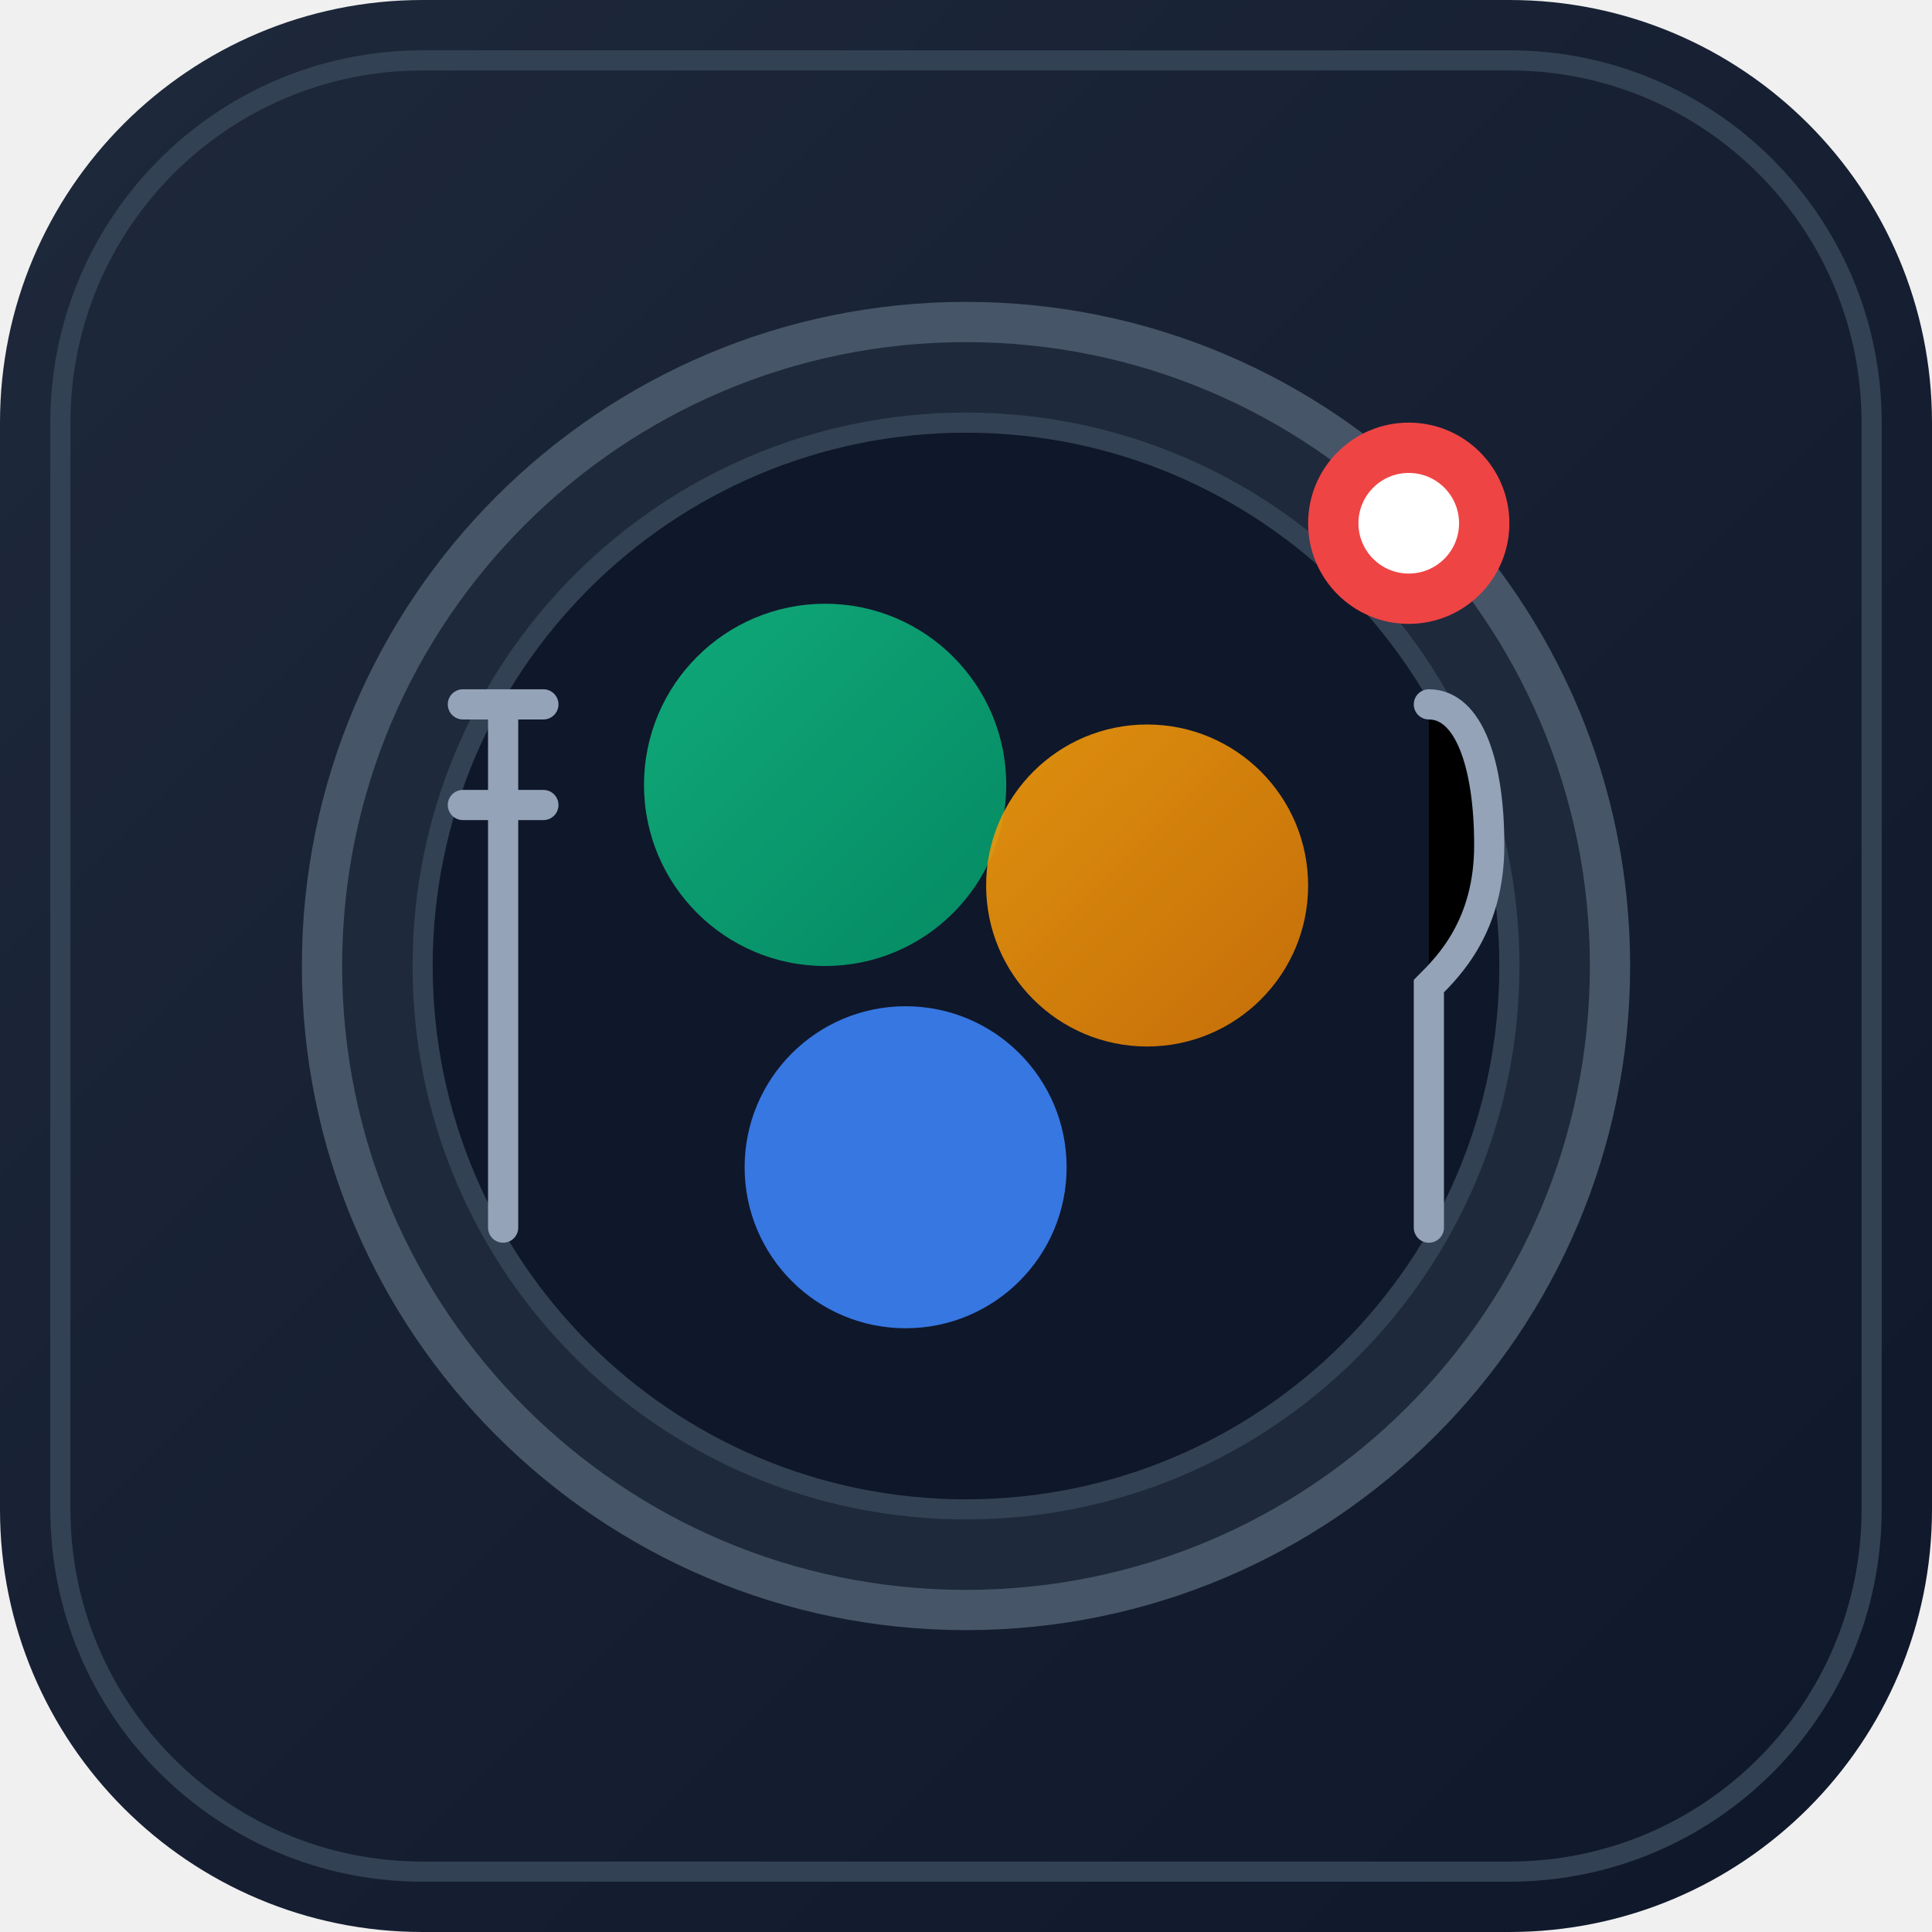
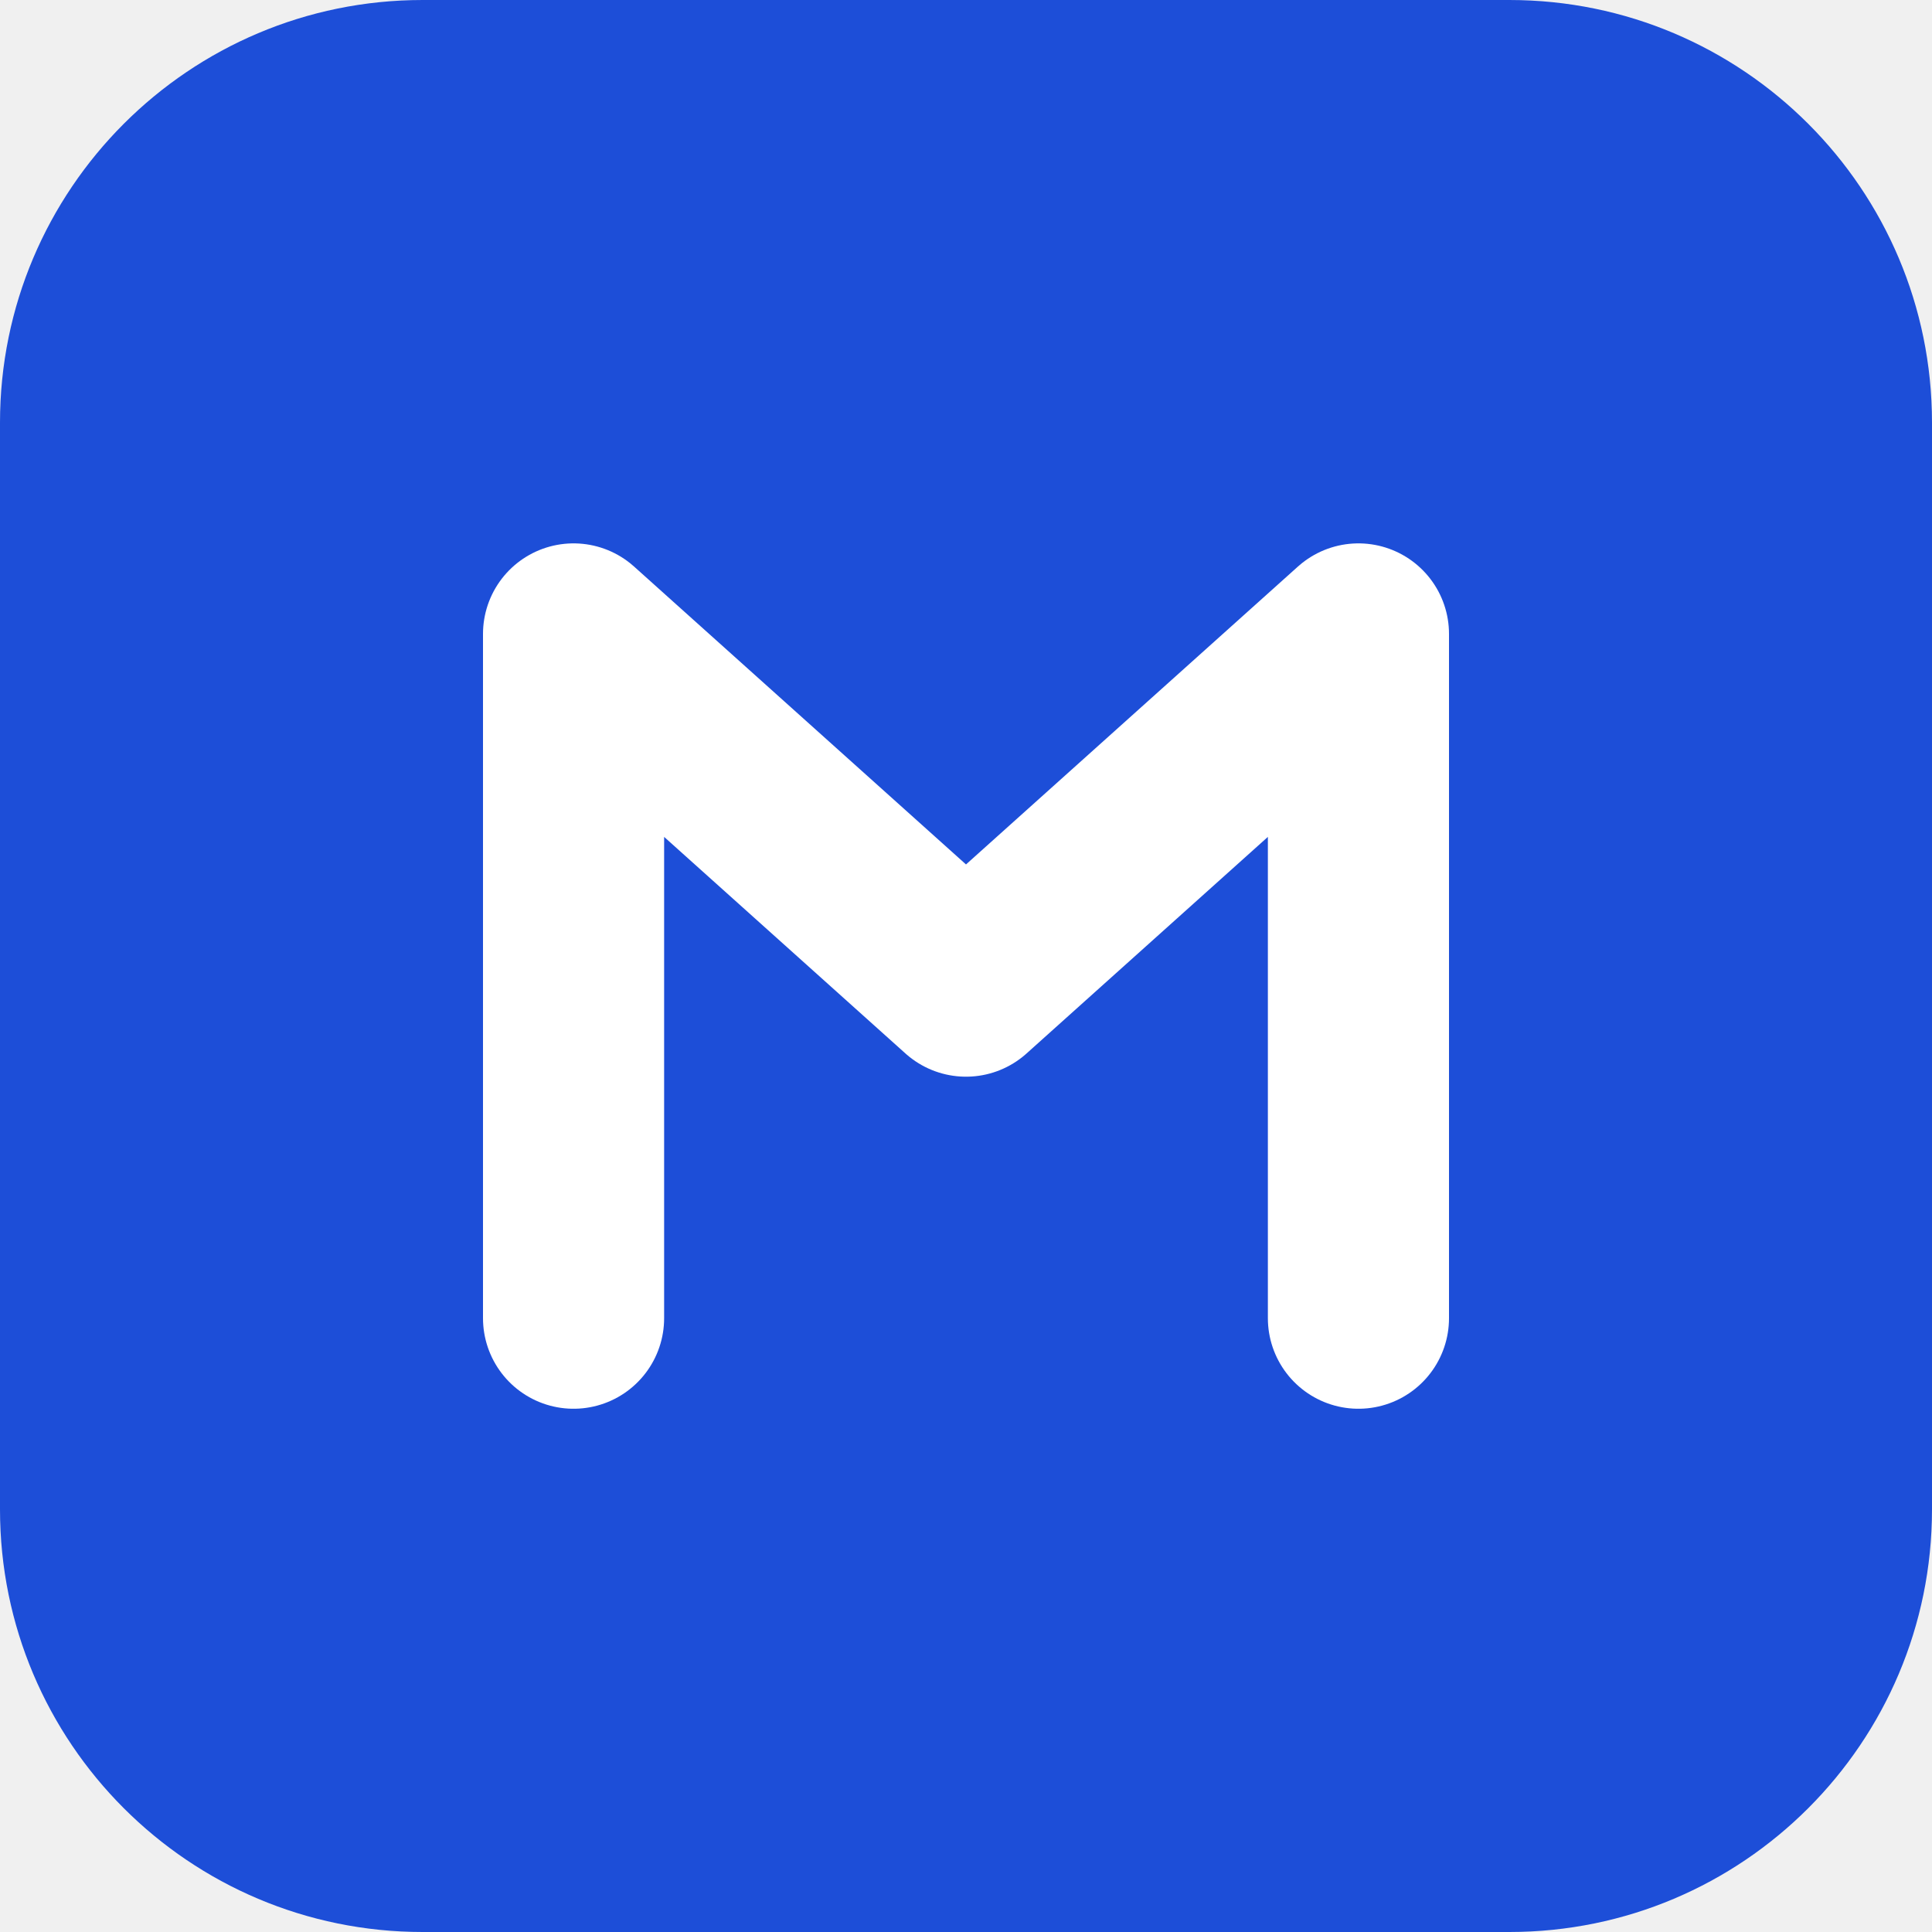
<svg xmlns="http://www.w3.org/2000/svg" viewBox="0 0 192 192" width="192" height="192">
-   <defs>
-     <linearGradient id="bg" x1="0%" y1="0%" x2="100%" y2="100%">
-       <stop offset="0%" stop-color="#1e293b" />
-       <stop offset="100%" stop-color="#0f172a" />
-     </linearGradient>
-     <linearGradient id="accent" x1="0%" y1="0%" x2="100%" y2="100%">
-       <stop offset="0%" stop-color="#10b981" />
-       <stop offset="100%" stop-color="#059669" />
-     </linearGradient>
-     <linearGradient id="glow" x1="0%" y1="0%" x2="100%" y2="100%">
-       <stop offset="0%" stop-color="#f59e0b" />
-       <stop offset="100%" stop-color="#d97706" />
-     </linearGradient>
-   </defs>
-   <rect width="192" height="192" rx="42" fill="url(#bg)" />
-   <rect x="6" y="6" width="180" height="180" rx="36" fill="none" stroke="#334155" stroke-width="2" />
-   <circle cx="96" cy="96" r="64" fill="#1e293b" stroke="#475569" stroke-width="4" />
-   <circle cx="96" cy="96" r="54" fill="#0f172a" stroke="#334155" stroke-width="2" />
-   <circle cx="82" cy="78" r="18" fill="url(#accent)" opacity="0.9" />
-   <circle cx="114" cy="88" r="16" fill="url(#glow)" opacity="0.9" />
-   <circle cx="90" cy="116" r="16" fill="#3b82f6" opacity="0.9" />
-   <path d="M50 70 L50 122 M46 70 L54 70 M46 80 L54 80" stroke="#94a3b8" stroke-width="3" stroke-linecap="round" />
-   <path d="M142 70 C146 70 148 76 148 84 C148 92 144 96 142 98 L142 122" stroke="#94a3b8" stroke-width="3" stroke-linecap="round" />
-   <circle cx="140" cy="52" r="10" fill="#ef4444" />
-   <circle cx="140" cy="52" r="5" fill="#ffffff" />
+   <rect width="192" height="192" rx="42" fill="#1D4ED8" />
+   <path d="M57 131 V63 L96 98 L135 63 V131" fill="none" stroke="#FFFFFF" stroke-width="18" stroke-linecap="round" stroke-linejoin="round" />
</svg>
